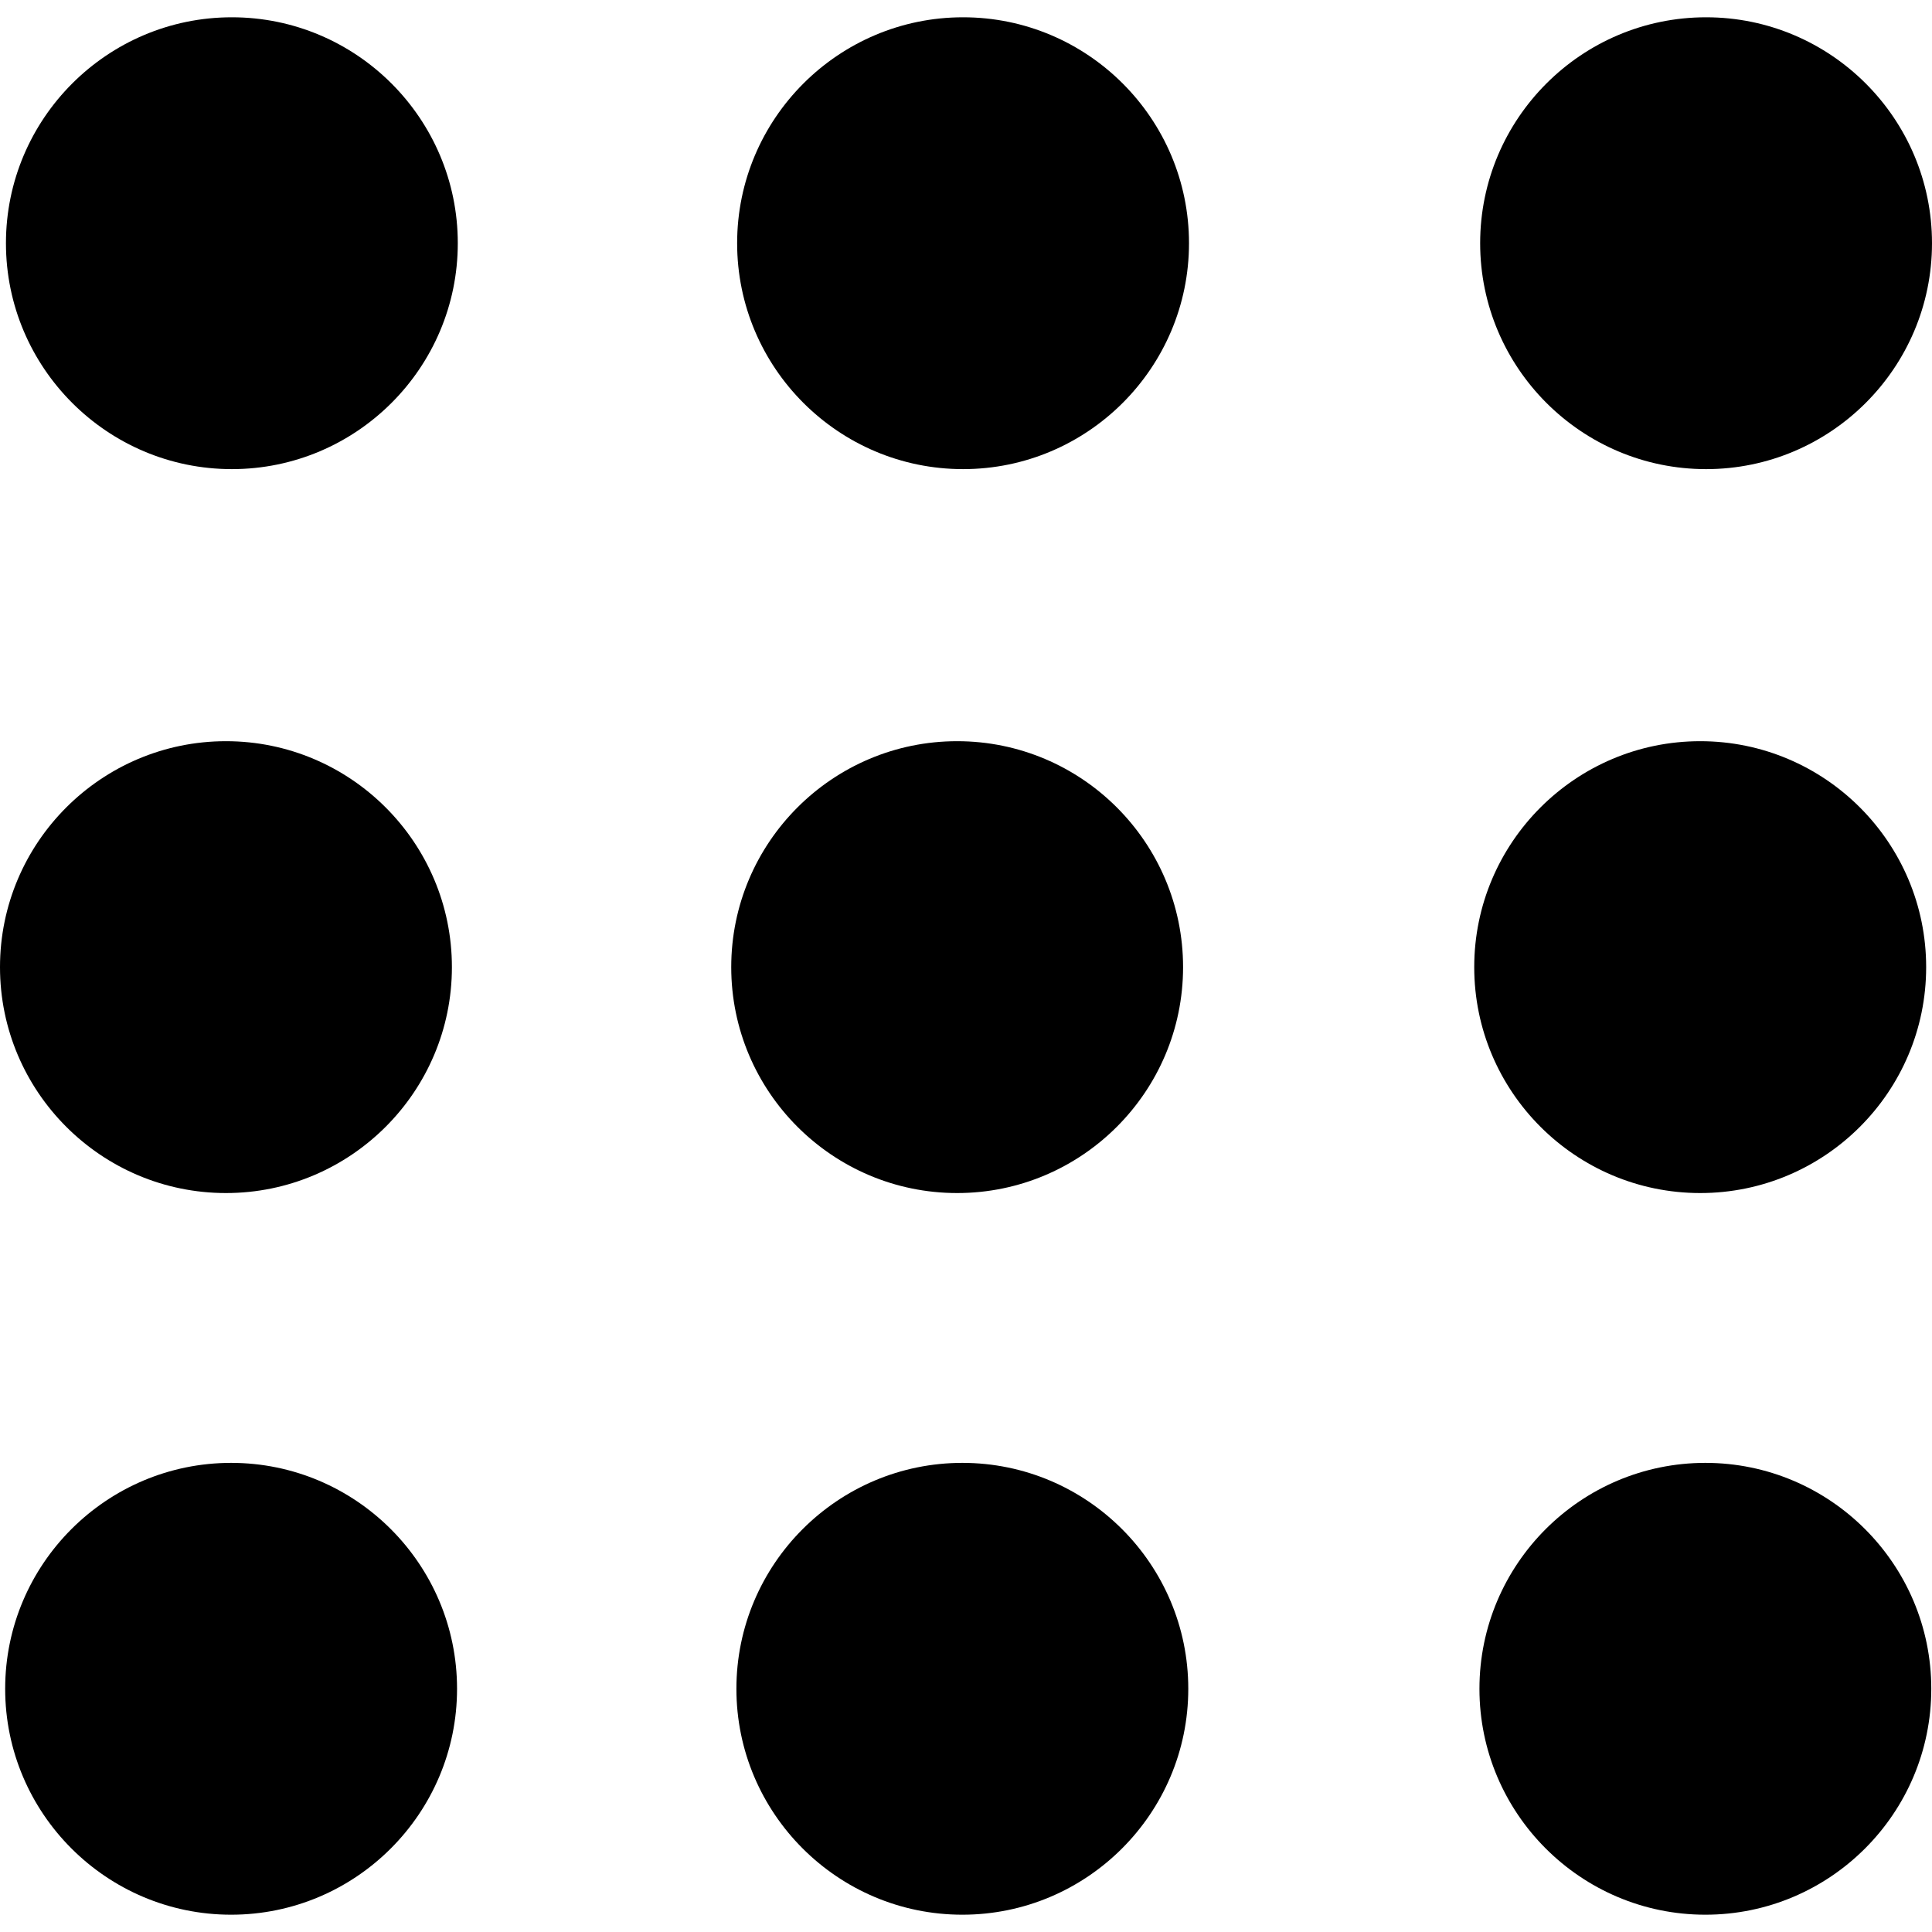
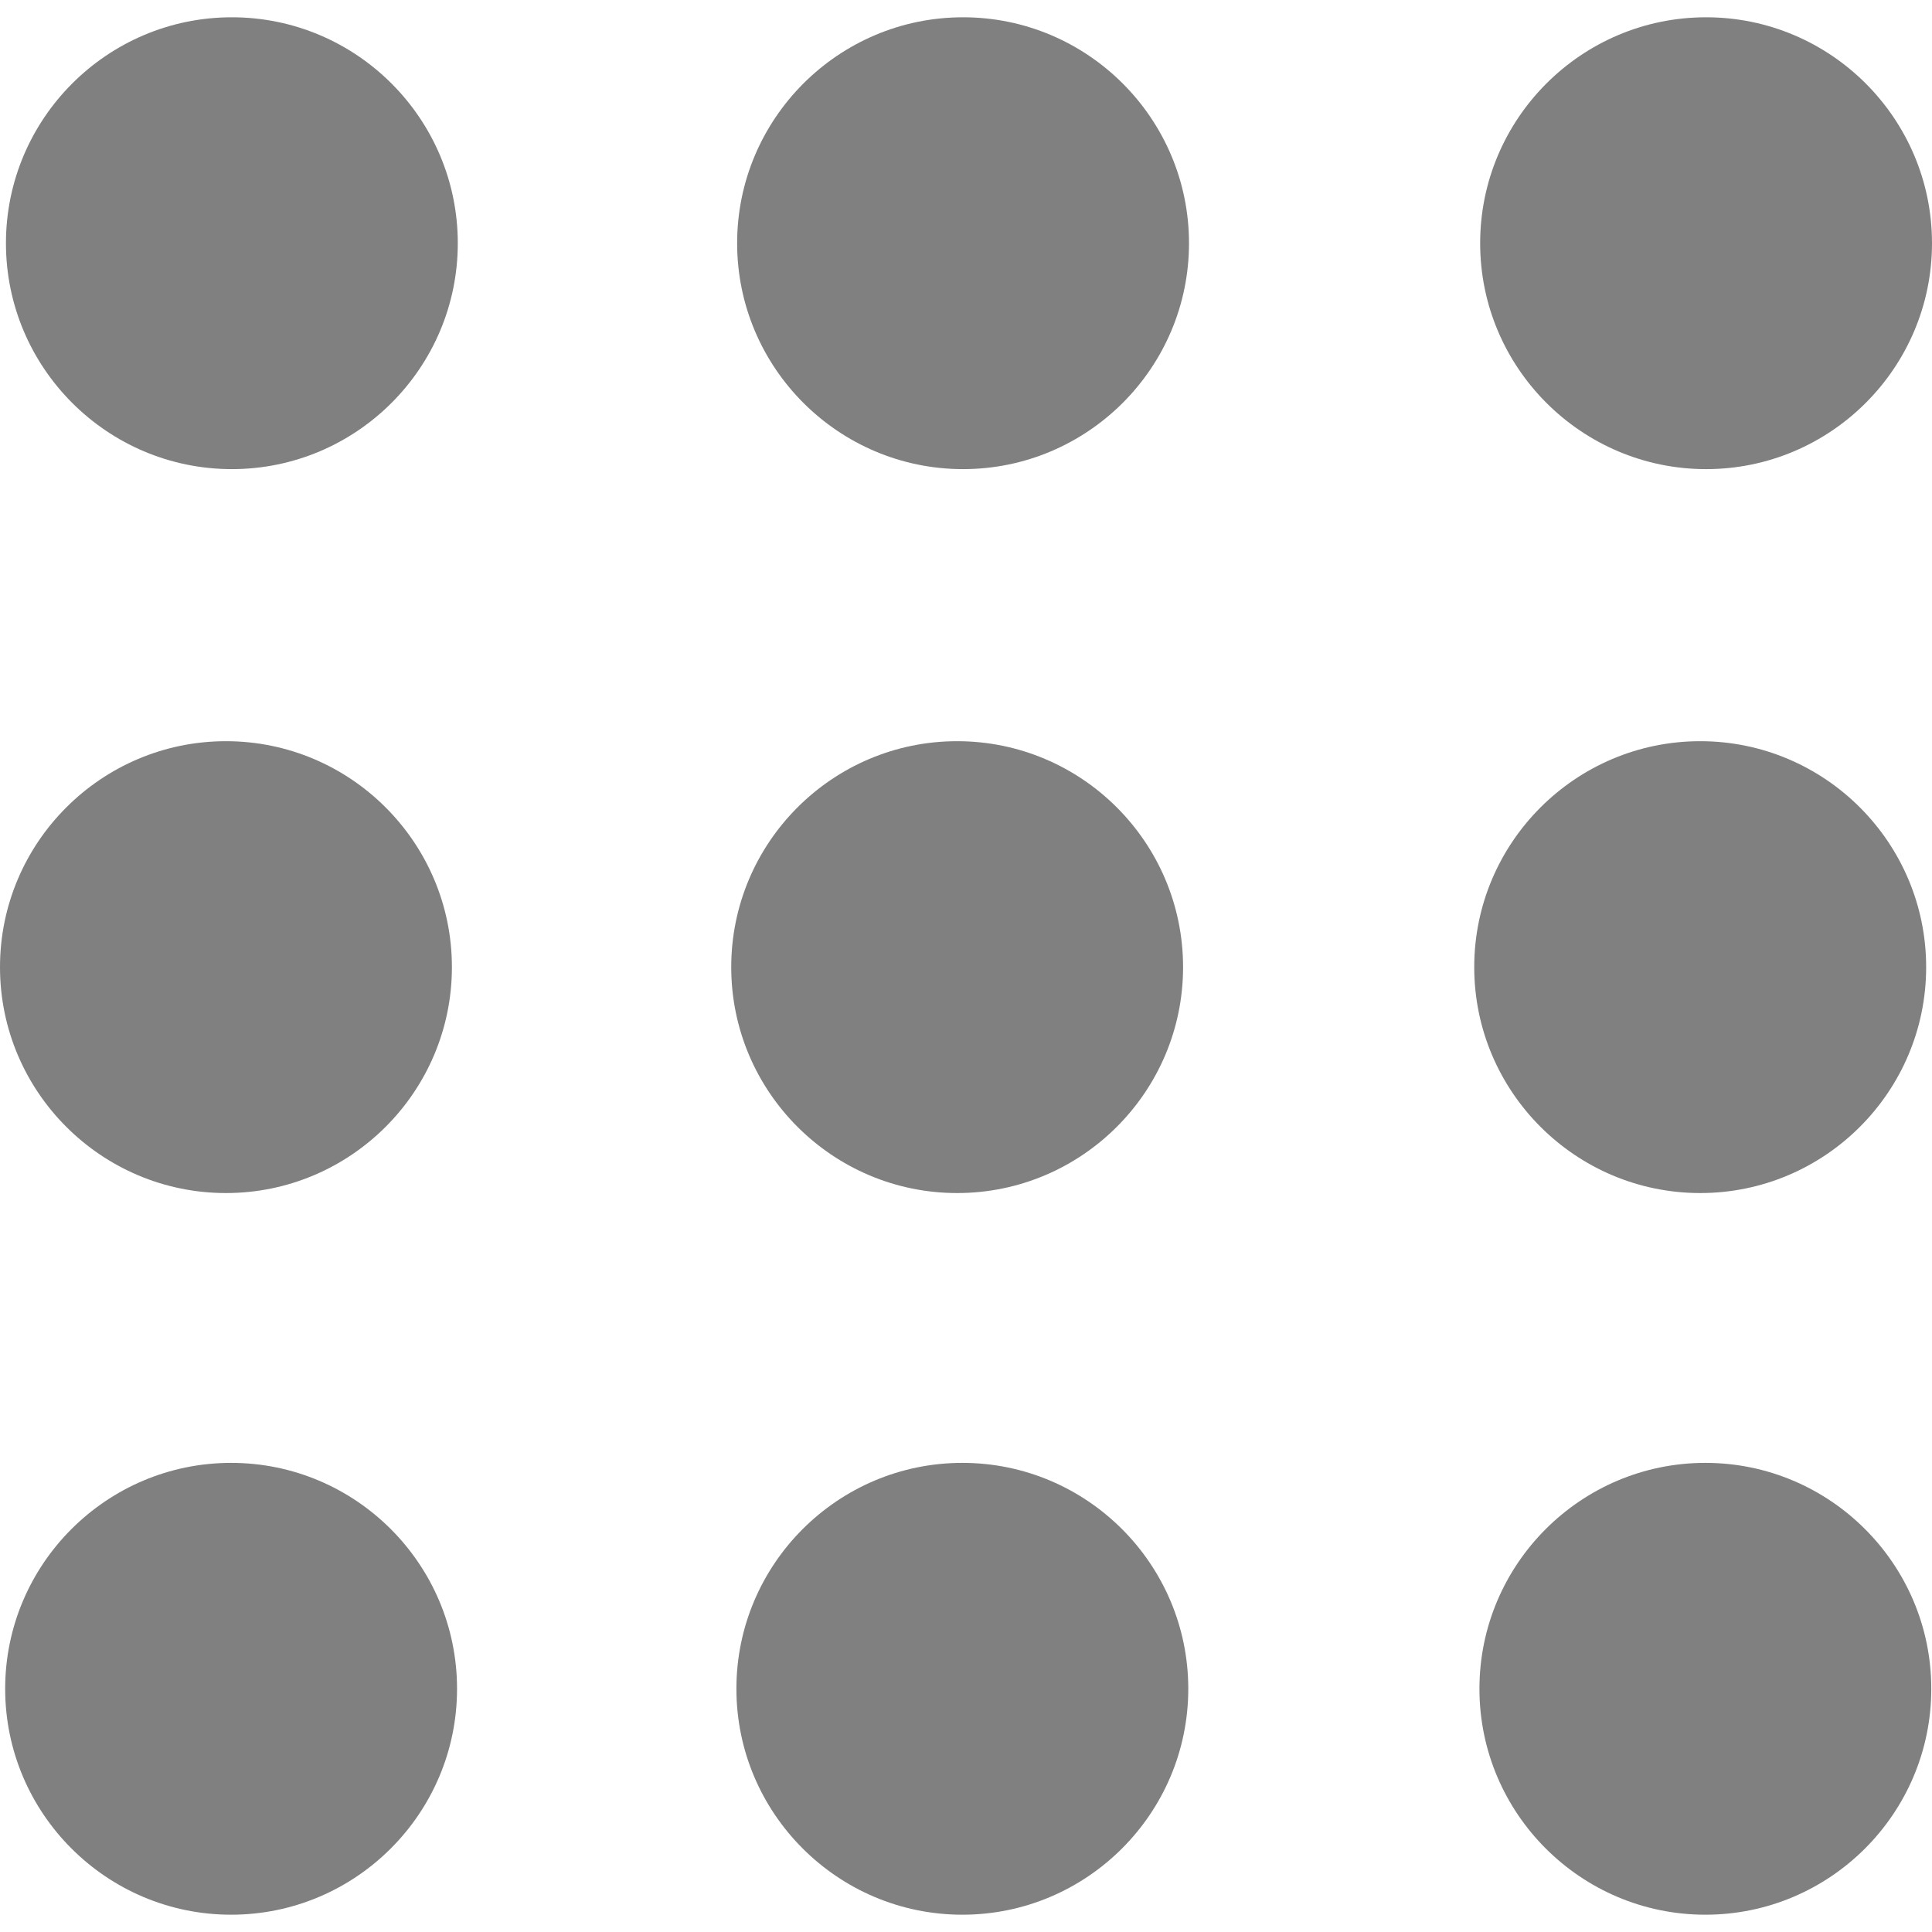
- <svg xmlns="http://www.w3.org/2000/svg" fill="#000000" version="1.1" id="Capa_1" width="800px" height="800px" viewBox="0 0 276.167 276.167" xml:space="preserve">
+ <svg xmlns="http://www.w3.org/2000/svg" fill="#808080" version="1.1" id="Capa_1" width="800px" height="800px" viewBox="0 0 276.167 276.167" xml:space="preserve">
  <g>
    <g>
      <path d="M33.144,2.471C15.336,2.471,0.85,16.958,0.85,34.765s14.48,32.293,32.294,32.293s32.294-14.486,32.294-32.293    S50.951,2.471,33.144,2.471z" />
      <path d="M137.663,2.471c-17.807,0-32.294,14.487-32.294,32.294s14.487,32.293,32.294,32.293c17.808,0,32.297-14.486,32.297-32.293    S155.477,2.471,137.663,2.471z" />
      <path d="M243.873,67.059c17.804,0,32.294-14.486,32.294-32.293S261.689,2.471,243.873,2.471s-32.294,14.487-32.294,32.294    S226.068,67.059,243.873,67.059z" />
      <path d="M32.3,170.539c17.807,0,32.297-14.483,32.297-32.293c0-17.811-14.49-32.297-32.297-32.297S0,120.436,0,138.246    C0,156.056,14.493,170.539,32.3,170.539z" />
      <path d="M136.819,170.539c17.804,0,32.294-14.483,32.294-32.293c0-17.811-14.478-32.297-32.294-32.297    c-17.813,0-32.294,14.486-32.294,32.297C104.525,156.056,119.012,170.539,136.819,170.539z" />
      <path d="M243.038,170.539c17.811,0,32.294-14.483,32.294-32.293c0-17.811-14.483-32.297-32.294-32.297    s-32.306,14.486-32.306,32.297C210.732,156.056,225.222,170.539,243.038,170.539z" />
      <path d="M33.039,209.108c-17.807,0-32.3,14.483-32.3,32.294c0,17.804,14.493,32.293,32.3,32.293s32.293-14.482,32.293-32.293    S50.846,209.108,33.039,209.108z" />
      <path d="M137.564,209.108c-17.808,0-32.3,14.483-32.3,32.294c0,17.804,14.487,32.293,32.3,32.293    c17.804,0,32.293-14.482,32.293-32.293S155.368,209.108,137.564,209.108z" />
      <path d="M243.771,209.108c-17.804,0-32.294,14.483-32.294,32.294c0,17.804,14.49,32.293,32.294,32.293    c17.811,0,32.294-14.482,32.294-32.293S261.575,209.108,243.771,209.108z" />
    </g>
  </g>
</svg>
